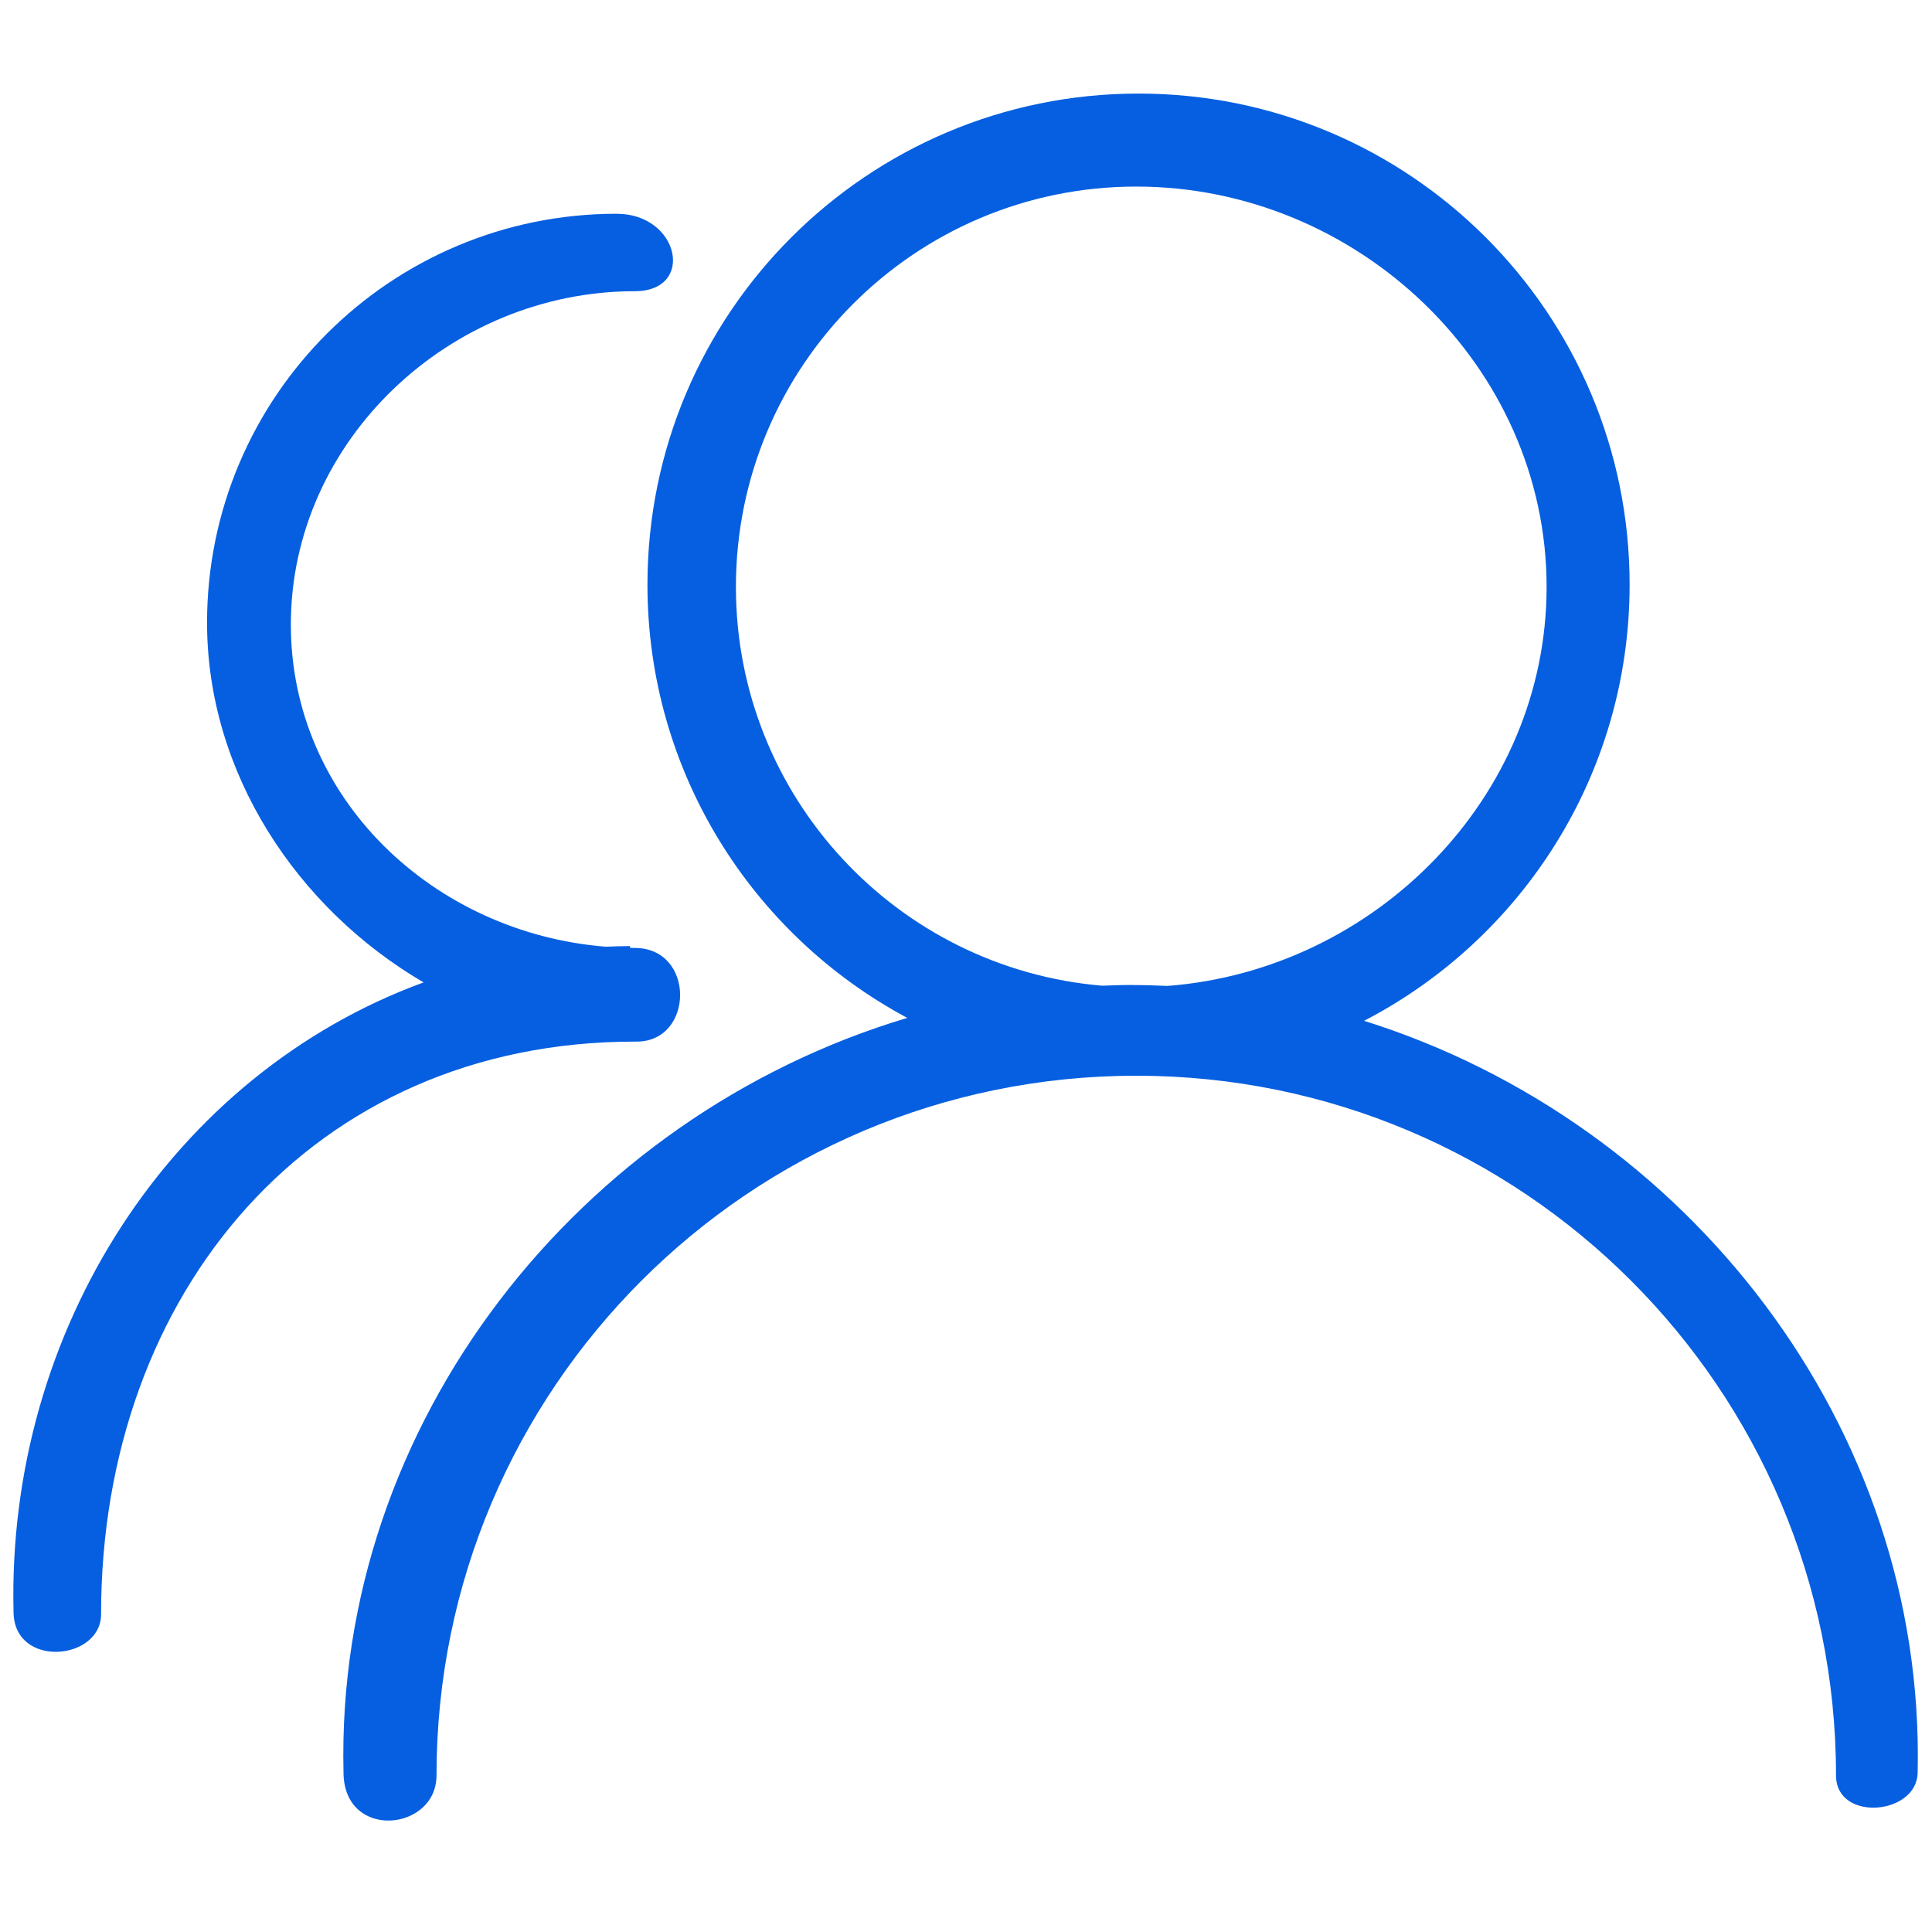
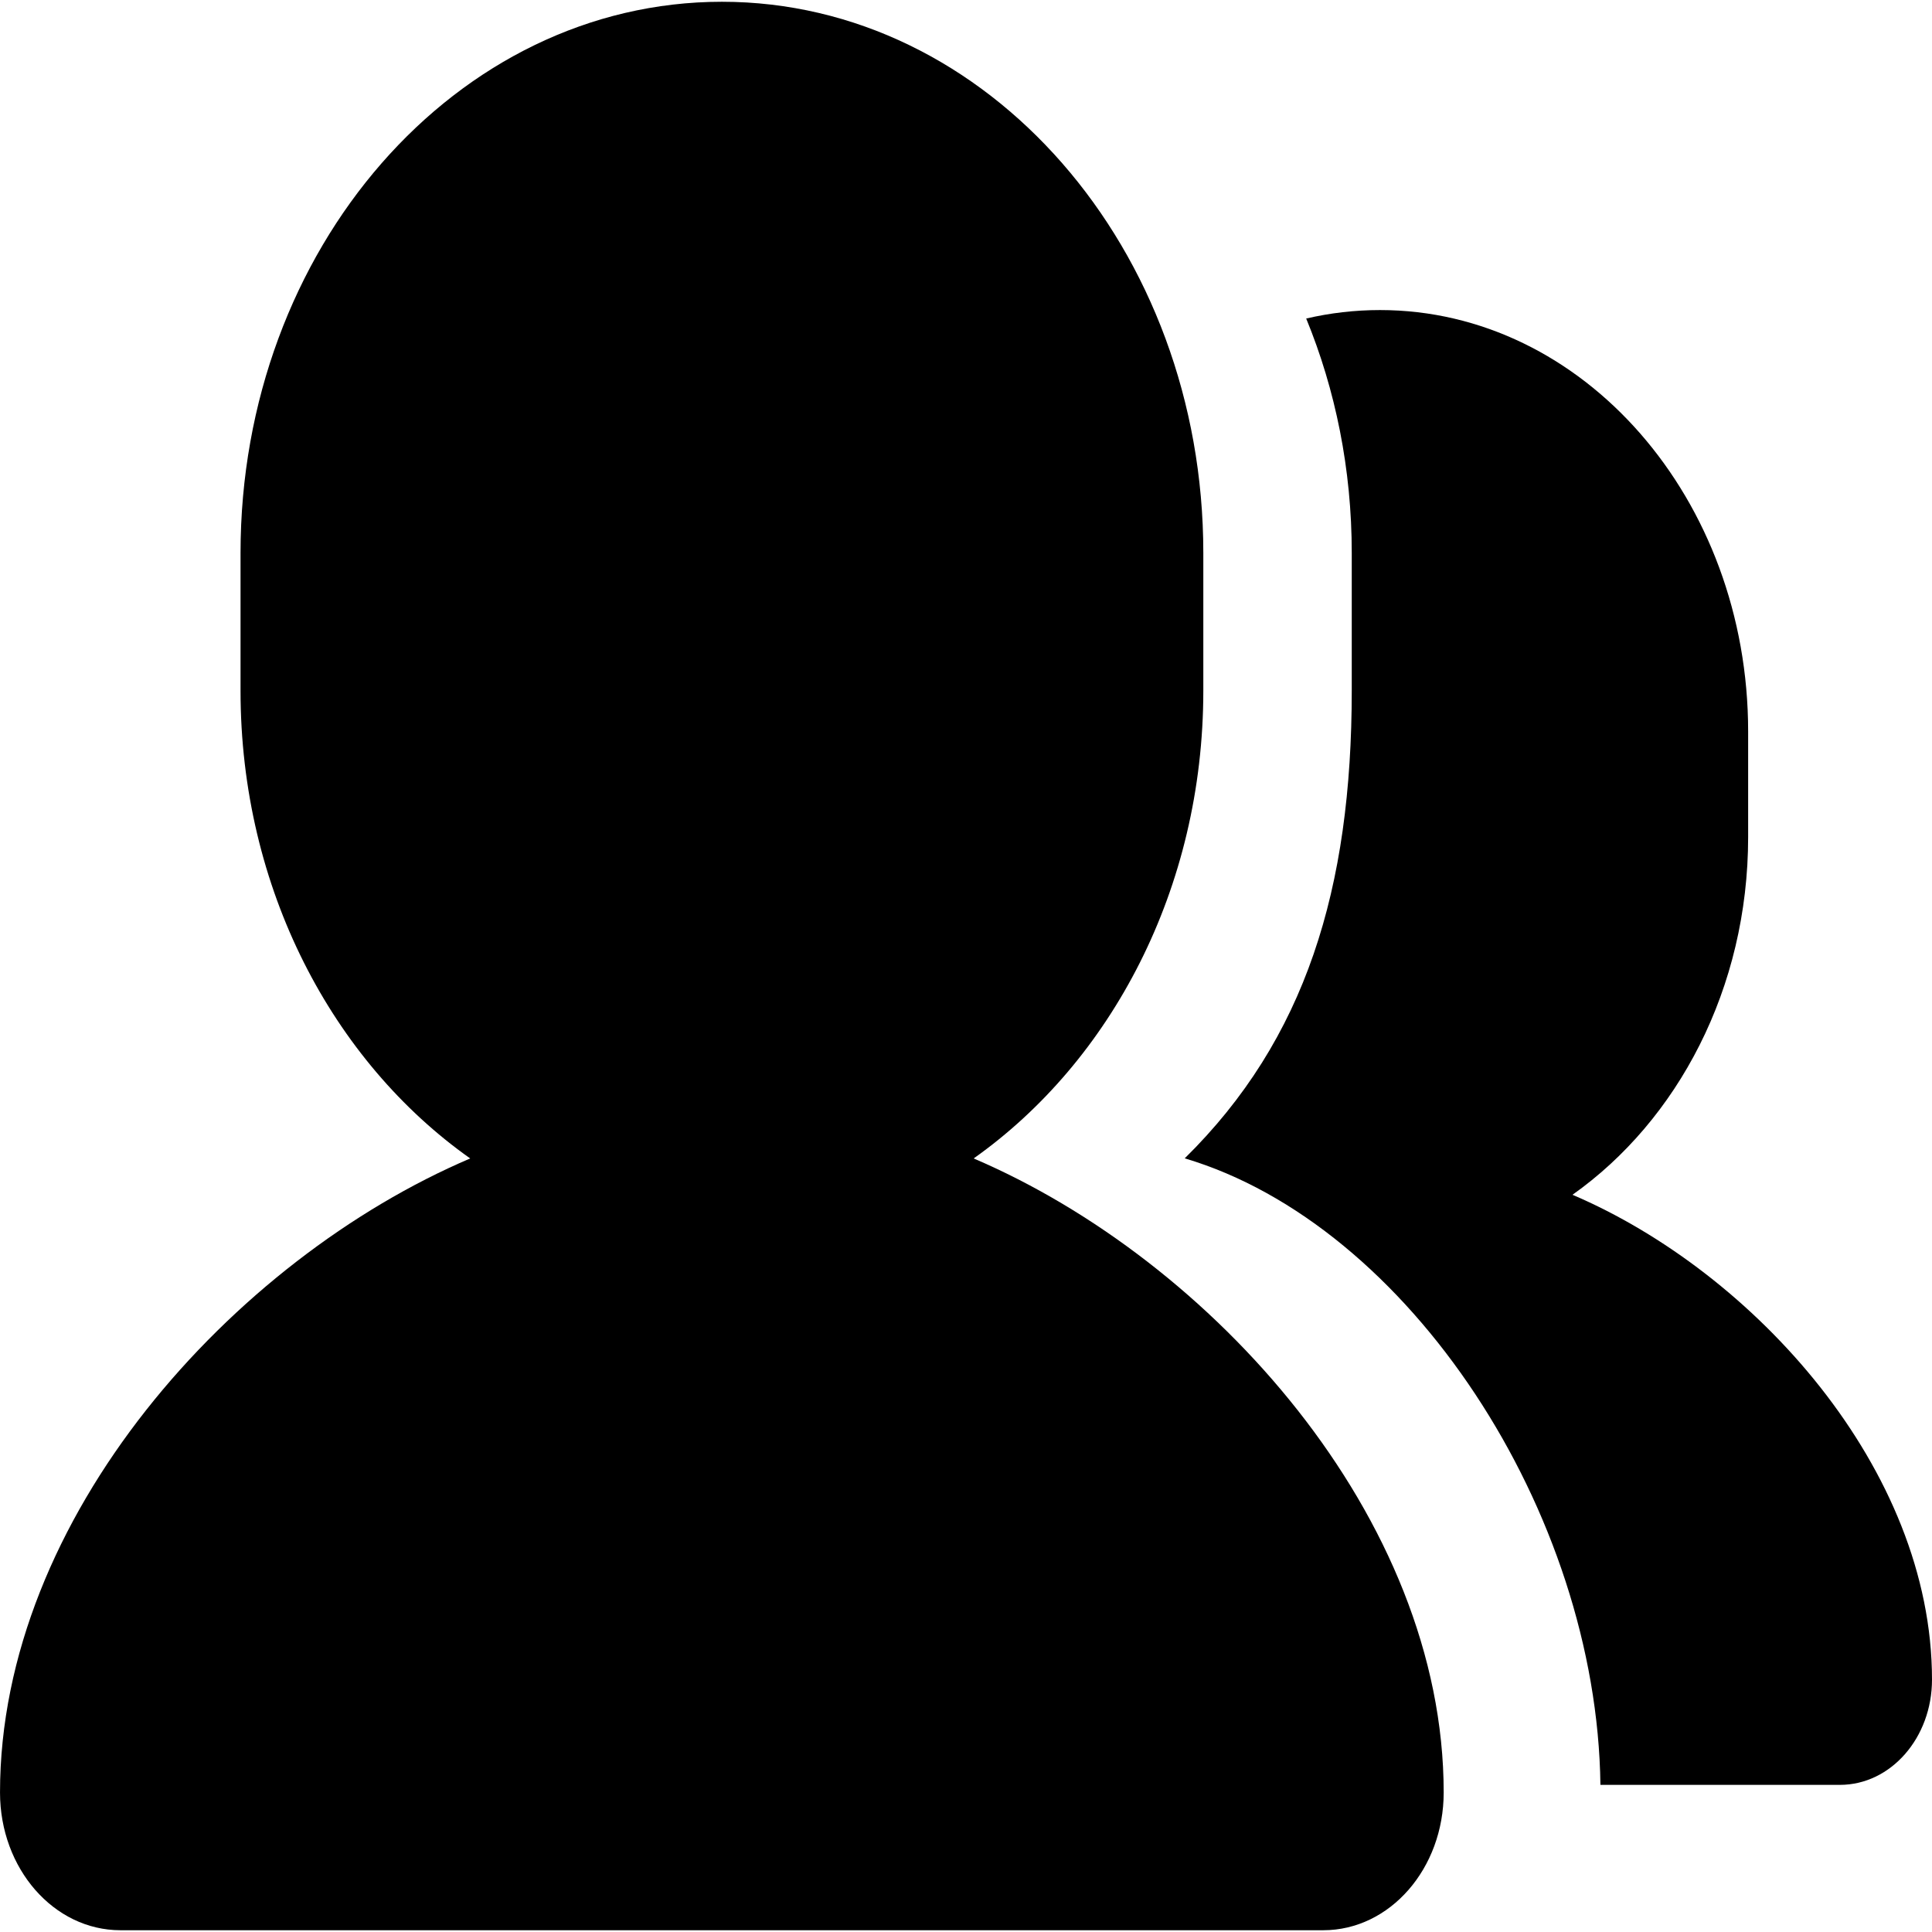
- <svg xmlns="http://www.w3.org/2000/svg" t="1591347193693" class="icon" viewBox="0 0 1024 1024" version="1.1" p-id="3771" width="200" height="200">
-   <path d="M722.995 541.05c83.58-43.31 140.734-130.544 140.734-231.177 0-143.755-116.537-260.28-260.28-260.28-143.75 0-260.286 116.53-260.286 260.28 0 99.425 55.772 185.8 137.718 229.632-174.065 52.06-303.135 214.753-298.814 399.728 0 36.46 49.29 31.447 49.29 1.808 0-204.831 166.052-370.883 370.888-370.883 204.83 0 370.883 166.057 370.883 370.883 0 24.852 43.269 21.1 43.269-1.808 4.08-183.219-122.122-344.448-293.402-398.182zM599.24 522.06c-5.028 0-10.015 0.206-15.007 0.39-108.754-9.15-194.181-100.26-194.181-211.38 0-117.191 95.001-212.187 212.193-212.187 117.192 0 217.487 95.001 217.487 212.188 0 111.641-91.033 203.08-200.975 211.497a411.674 411.674 0 0 0-19.517-0.507zM336.43 552.05c0.338 0 0.67 0.025 1.004 0.025 30.56 0 31.221-49.643-1.004-49.643-0.824 0-1.638-0.046-2.463-0.057l-0.046-0.937c-4.29 0-8.53 0.18-12.764 0.343-91.105-7.214-167.004-78.284-167.004-170.741 0-97.587 84.536-176.691 182.277-176.691 32.277 0 23.772-41.048-9.595-41.048-119.9 0-217.093 97.04-217.093 216.735 0 79.55 47.631 151.383 114.76 190.659C91.397 569.42 3.676 704.722 7.168 854.103c0 30.372 46.403 26.189 46.403 1.505 0-170.562 112.015-303.534 282.86-303.534v-0.025z" fill="#065fe0" p-id="3772" />
+ <svg xmlns="http://www.w3.org/2000/svg" width="128" height="128">
+   <path d="M95.648 118.762c0 5.035-3.563 9.121-7.979 9.121H7.98c-4.416 0-7.979-4.086-7.979-9.121C0 100.519 15.408 83.47 31.152 76.75c-9.099-6.43-15.216-17.863-15.216-30.987v-9.128c0-20.16 14.293-36.518 31.893-36.518s31.894 16.358 31.894 36.518v9.122c0 13.137-6.123 24.556-15.216 30.993 15.738 6.726 31.141 23.769 31.141 42.012z" />
+   <path d="M106.032 118.252h15.867c3.376 0 6.101-3.125 6.101-6.972 0-13.957-11.787-26.984-23.819-32.123 6.955-4.919 11.638-13.66 11.638-23.704v-6.985c0-15.416-10.928-27.926-24.39-27.926-1.674 0-3.306.193-4.89.561 1.936 4.713 3.018 9.974 3.018 15.526v9.121c0 13.137-3.056 23.111-11.066 30.993 14.842 4.41 27.312 23.42 27.541 41.509z" />
</svg>
